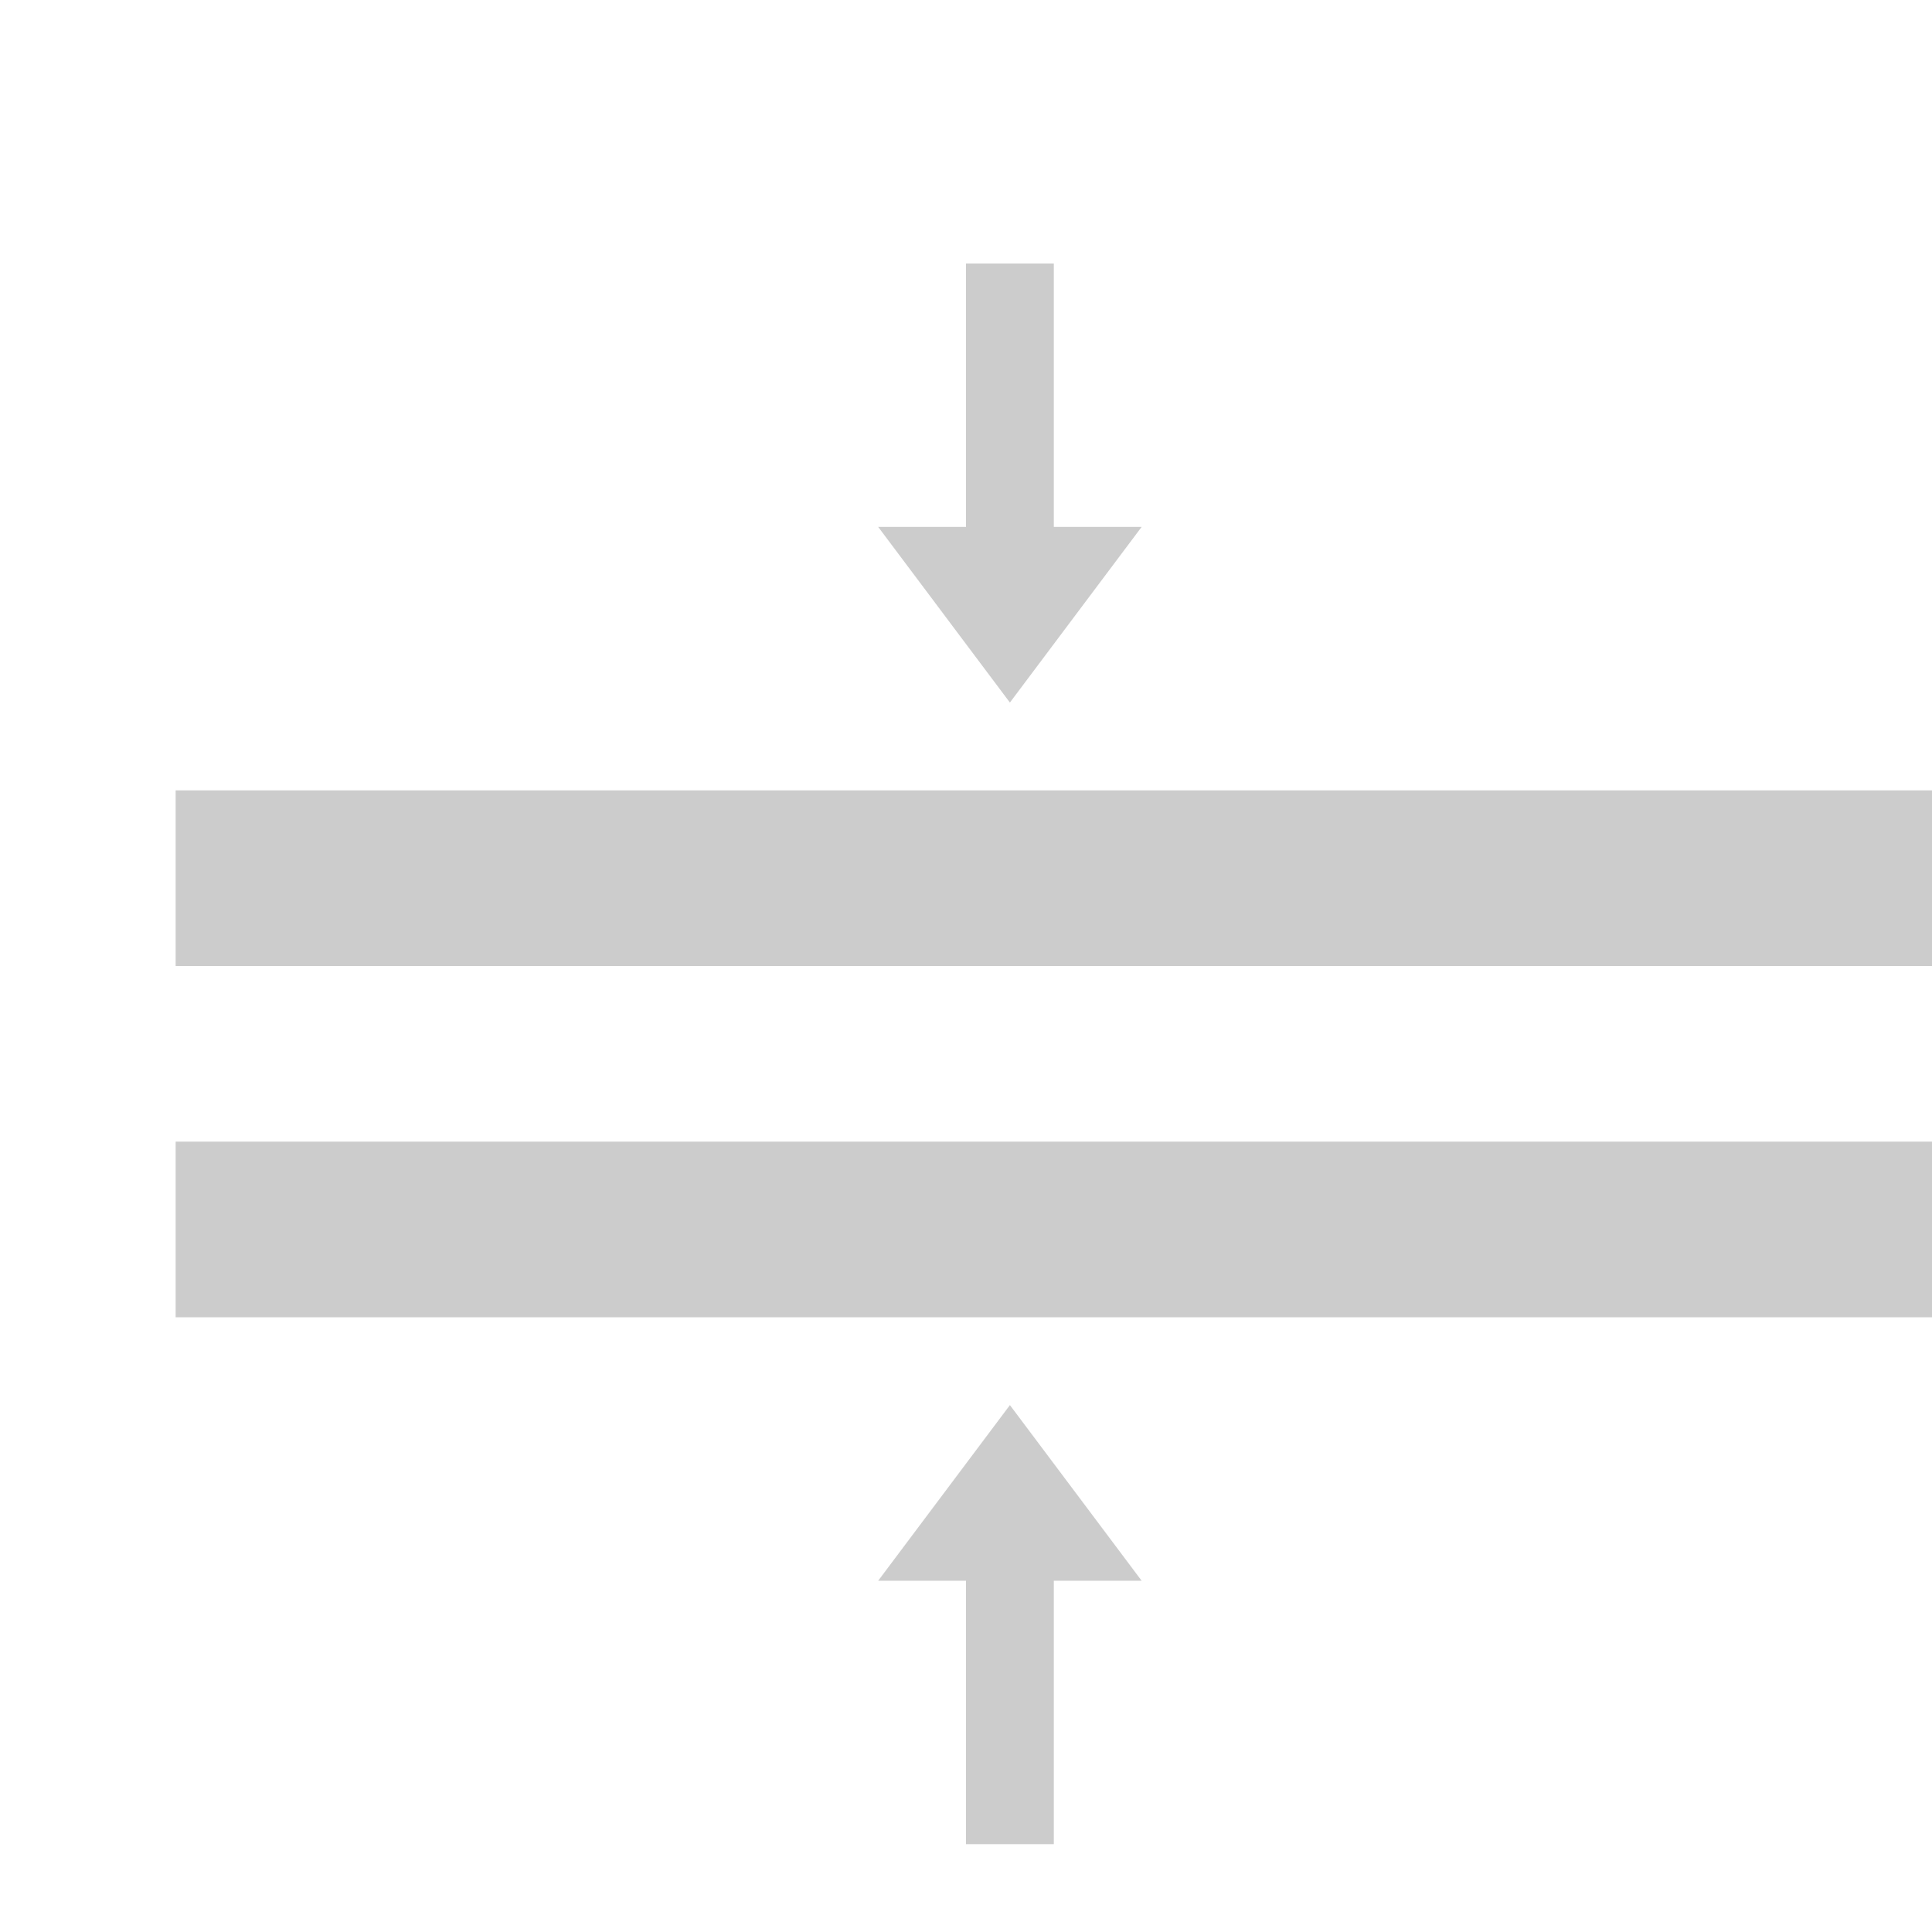
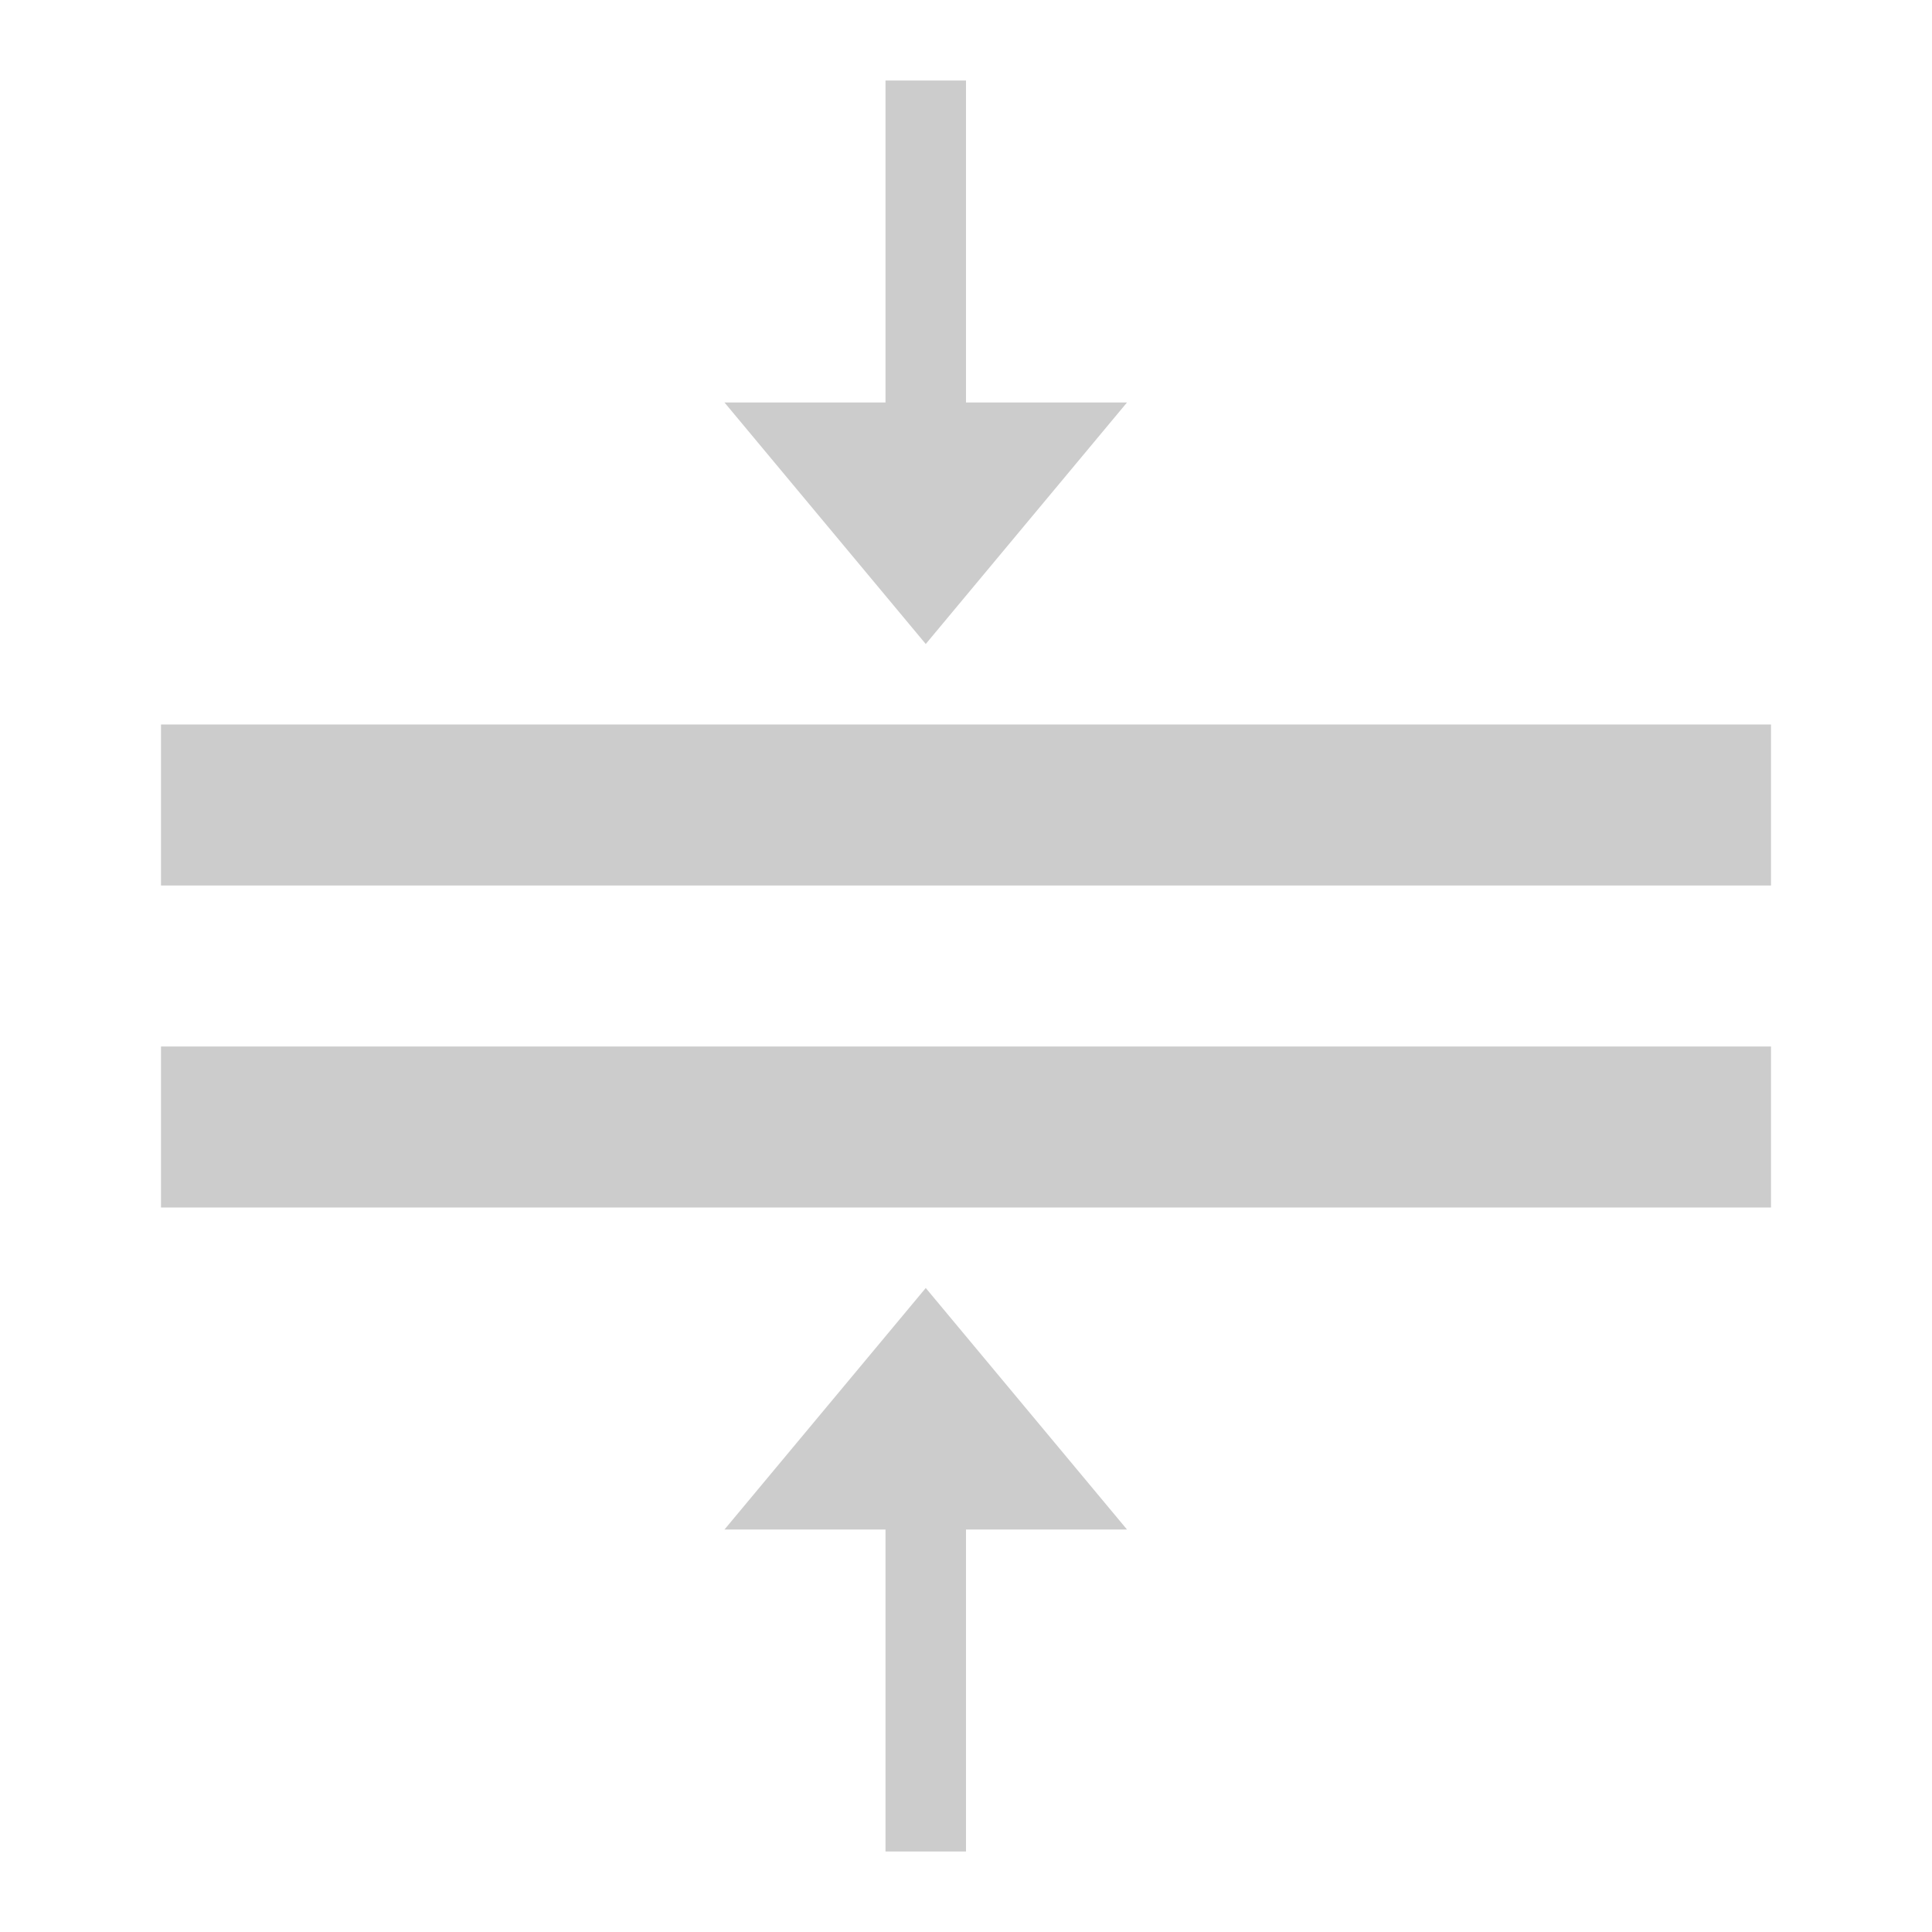
- <svg xmlns="http://www.w3.org/2000/svg" version="1.1" width="22" height="22">
+ <svg xmlns="http://www.w3.org/2000/svg" version="1.1" width="24" height="24">
  <rect x="2" y="9" width="20" height="2" style="fill:#cccccc;fill-opacity:1;stroke:none" />
  <rect x="2" y="13" width="20" height="2" style="fill:#cccccc;fill-opacity:1;stroke:none" />
-   <path d="M 11.5,8 10,6 11,6 11,3 12,3 12,6 13,6 Z" style="fill:#cccccc;fill-opacity:1;stroke:none" />
-   <path d="M 11.5,16 10,18 11,18 11,21 12,21 12,18 13,18 Z" style="fill:#cccccc;fill-opacity:1;stroke:none" />
+   <path d="M 11.5,8 9,5 11,5 11,1 12,1 12,5 14,5 Z" style="fill:#cccccc;fill-opacity:1;stroke:none" />
+   <path d="M 11.5,16 9,19 11,19 11,23 12,23 12,19 14,19 Z" style="fill:#cccccc;fill-opacity:1;stroke:none" />
</svg>
